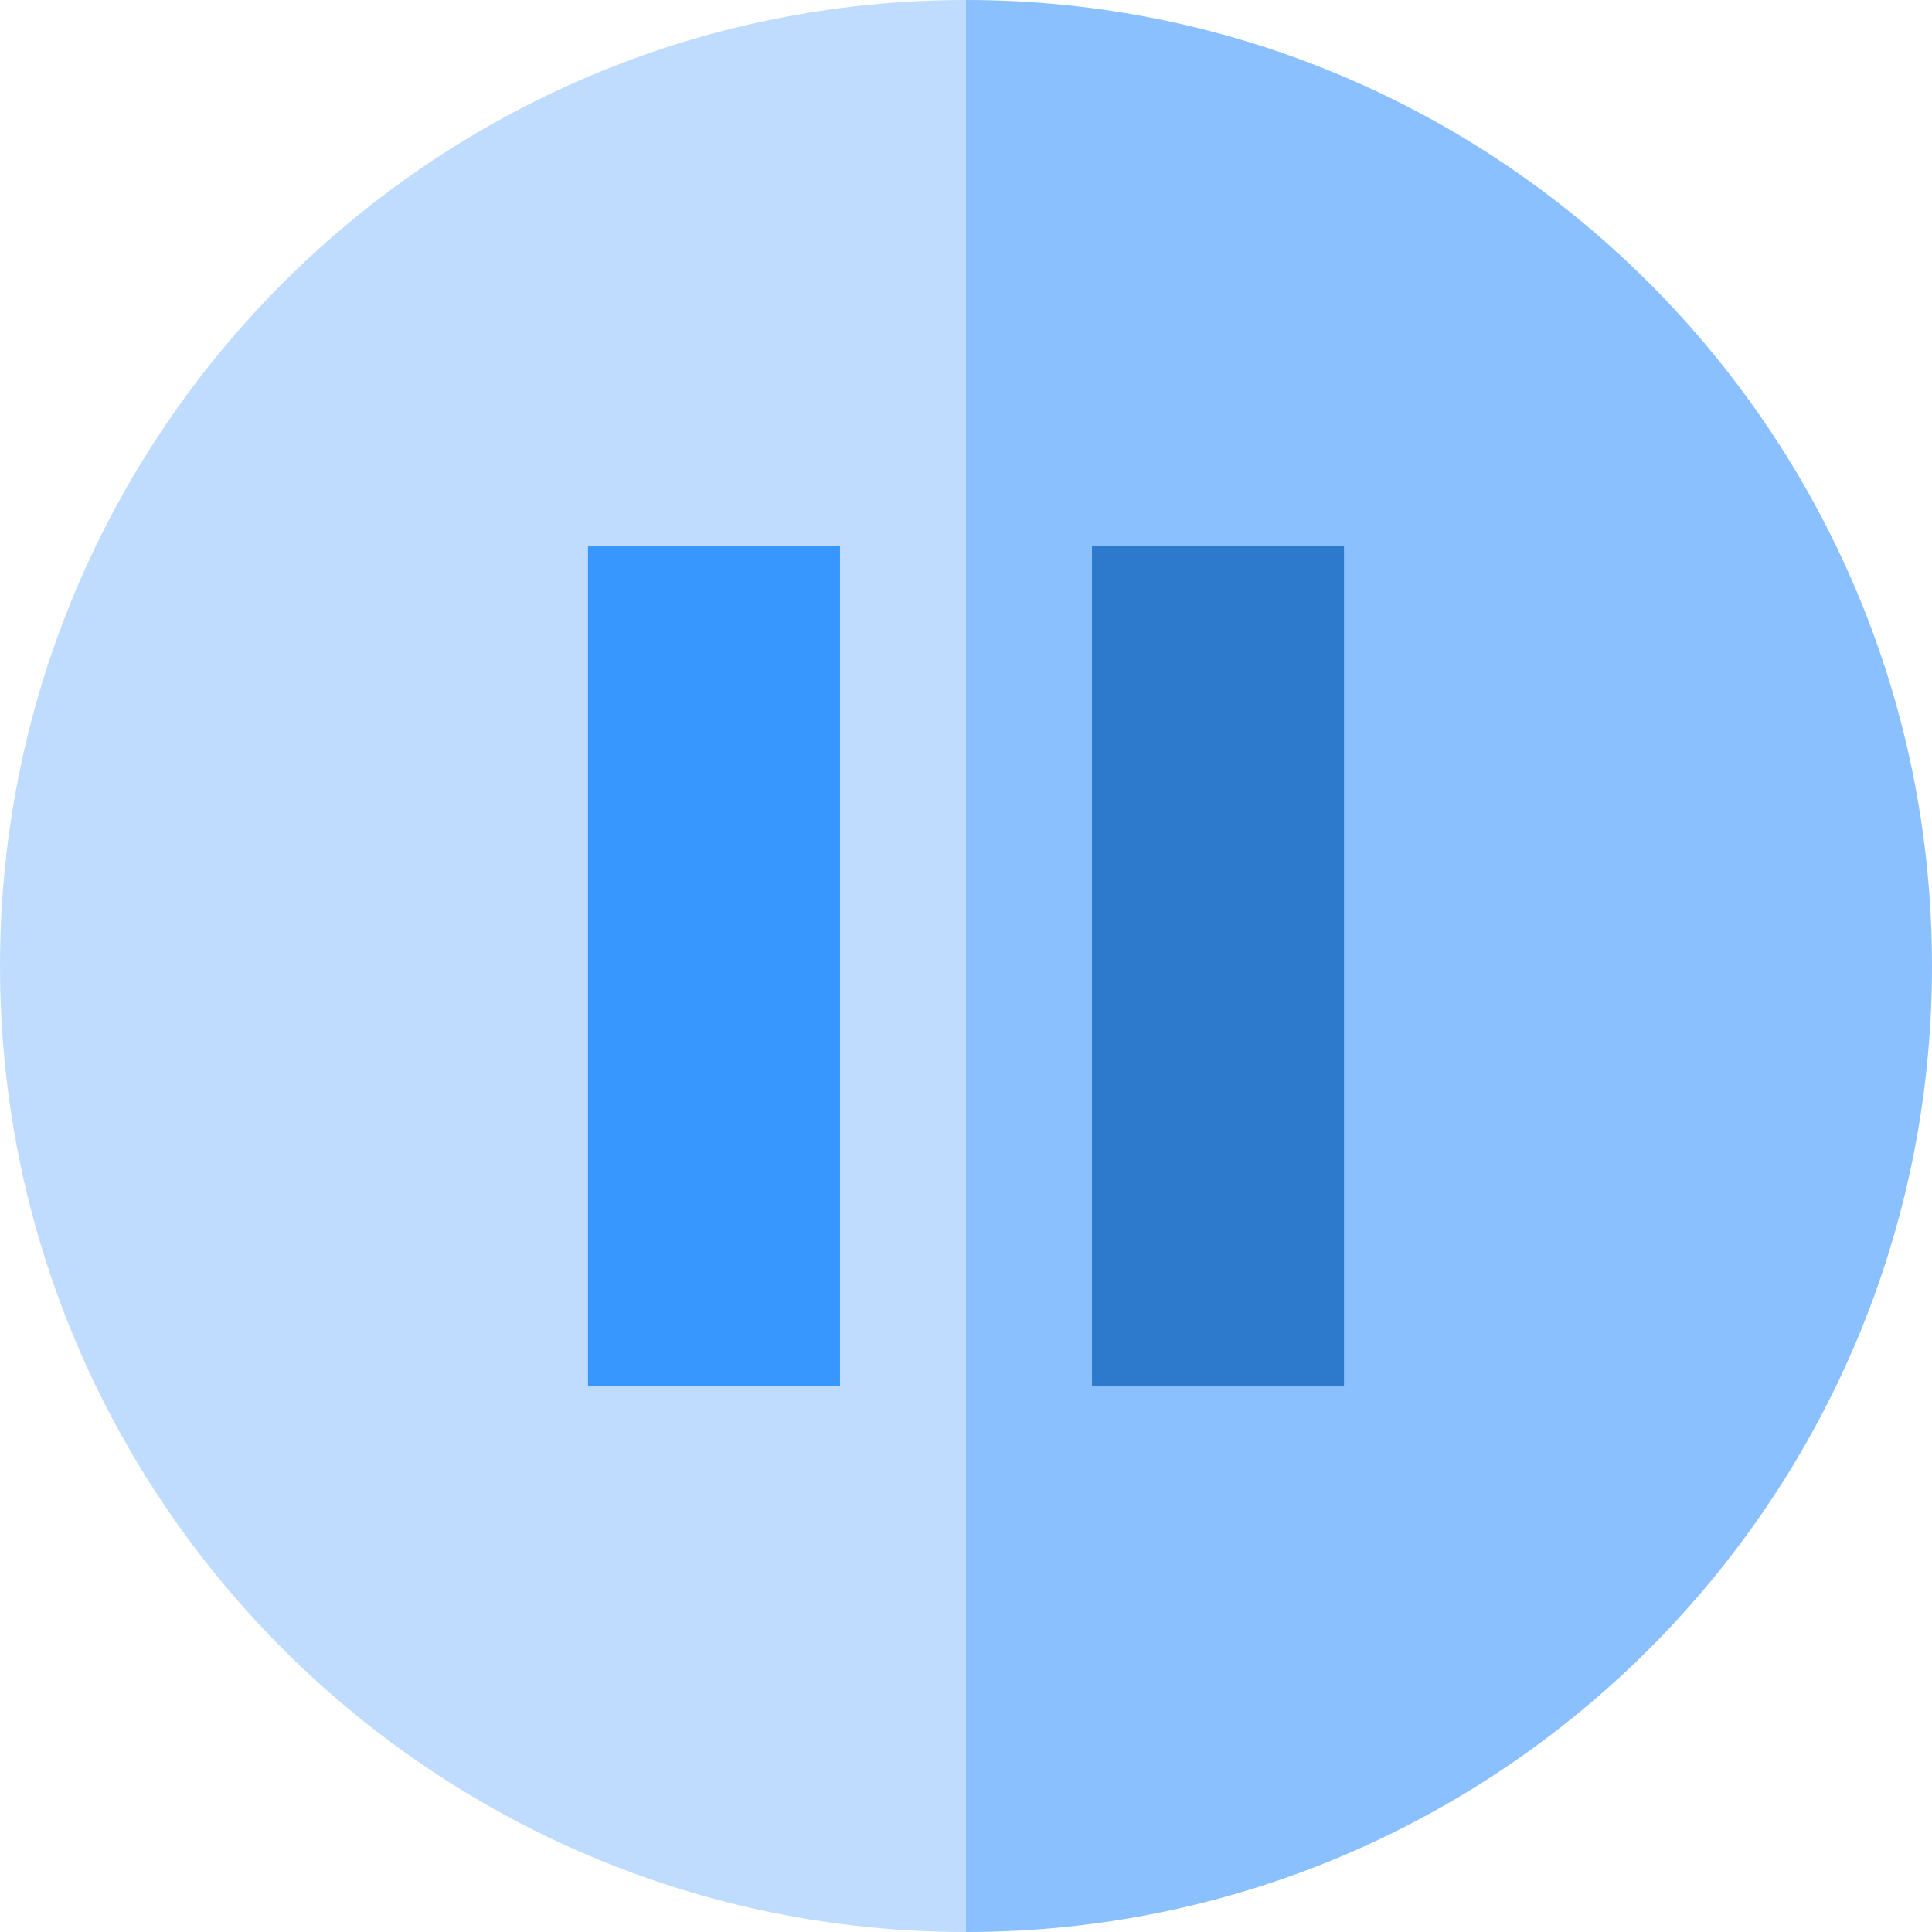
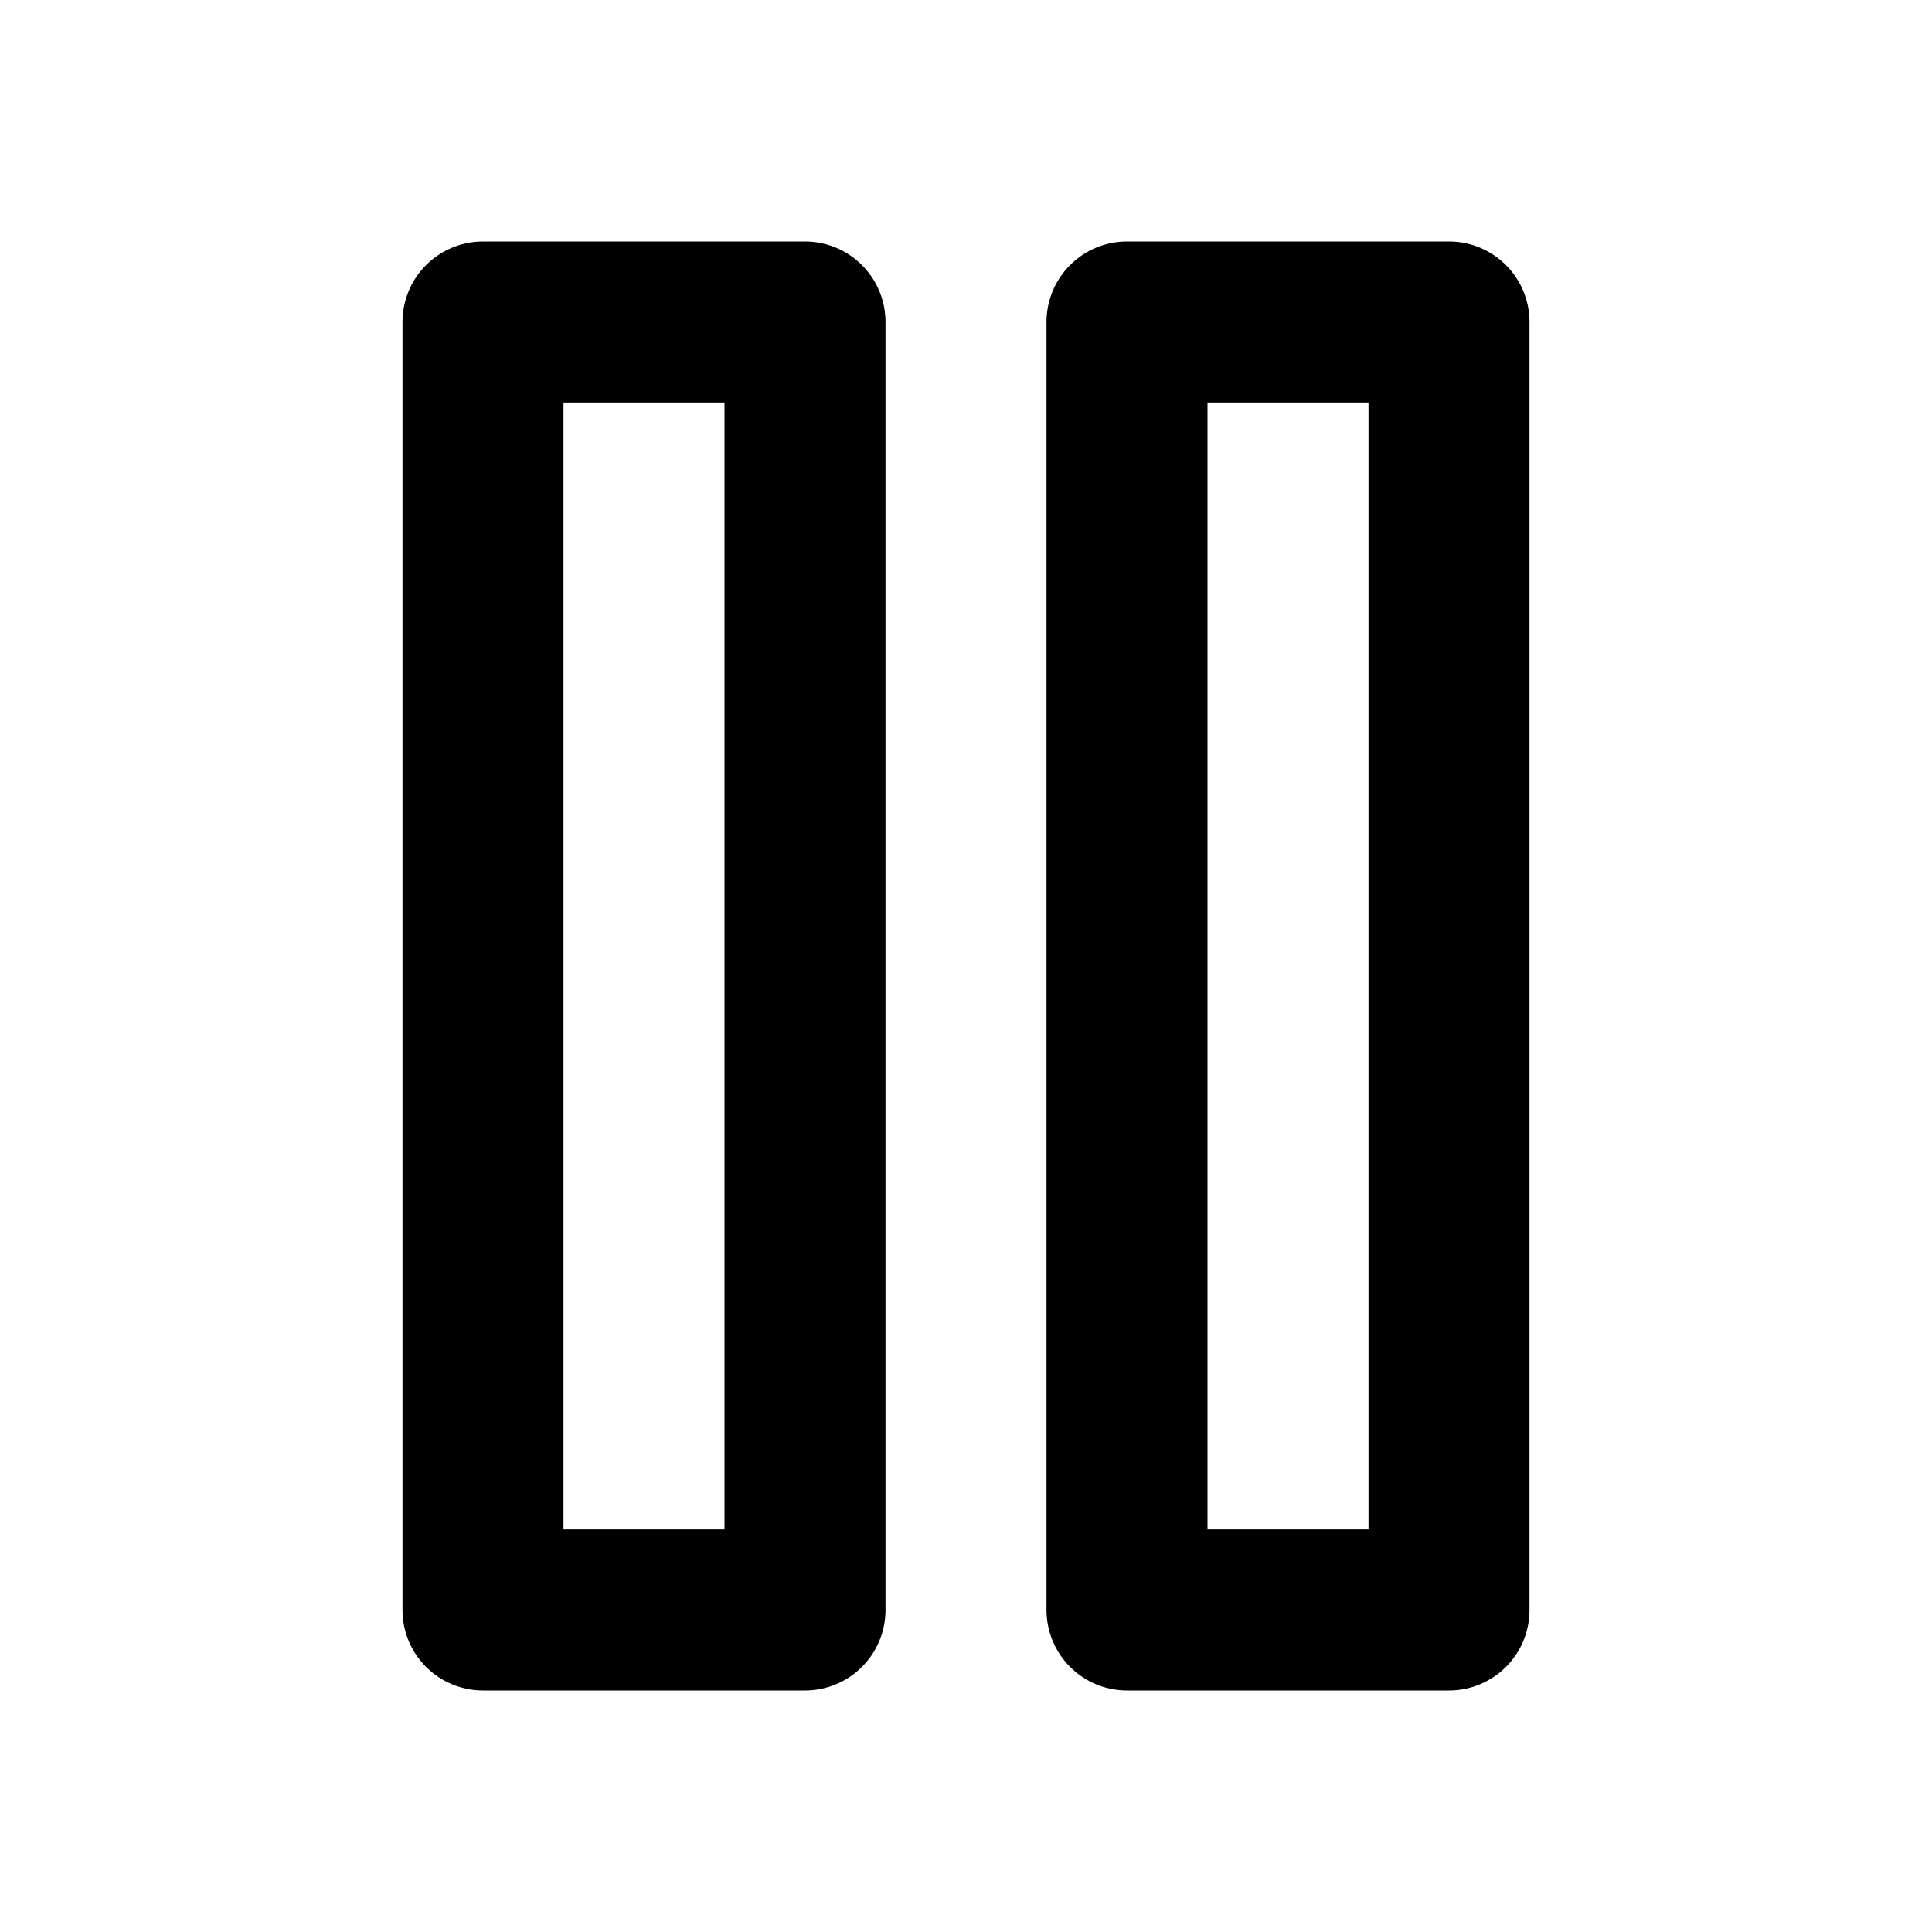
- <svg xmlns="http://www.w3.org/2000/svg" viewBox="0 0 512 512">
-   <path d="M0 256c0 141.384 114.615 256 256 256l22.261-256L256 0C114.615 0 0 114.615 0 256z" fill="#bfdcff" />
-   <path d="M256 0v512c141.384 0 256-114.616 256-256S397.384 0 256 0z" fill="#8bc0ff" />
-   <path fill="#3897ff" d="M155.826 144.696h66.783v222.609h-66.783z" />
-   <path fill="#2d79cc" d="M289.391 144.696h66.783v222.609h-66.783z" />
+ <svg xmlns="http://www.w3.org/2000/svg" viewBox="0 0 24 24" fill="none">
+   <path d="M10 4H6V20H10V4Z" stroke="currentColor" stroke-width="2" stroke-linecap="round" stroke-linejoin="round" />
+   <path d="M18 4H14V20H18V4Z" stroke="currentColor" stroke-width="2" stroke-linecap="round" stroke-linejoin="round" />
</svg>
